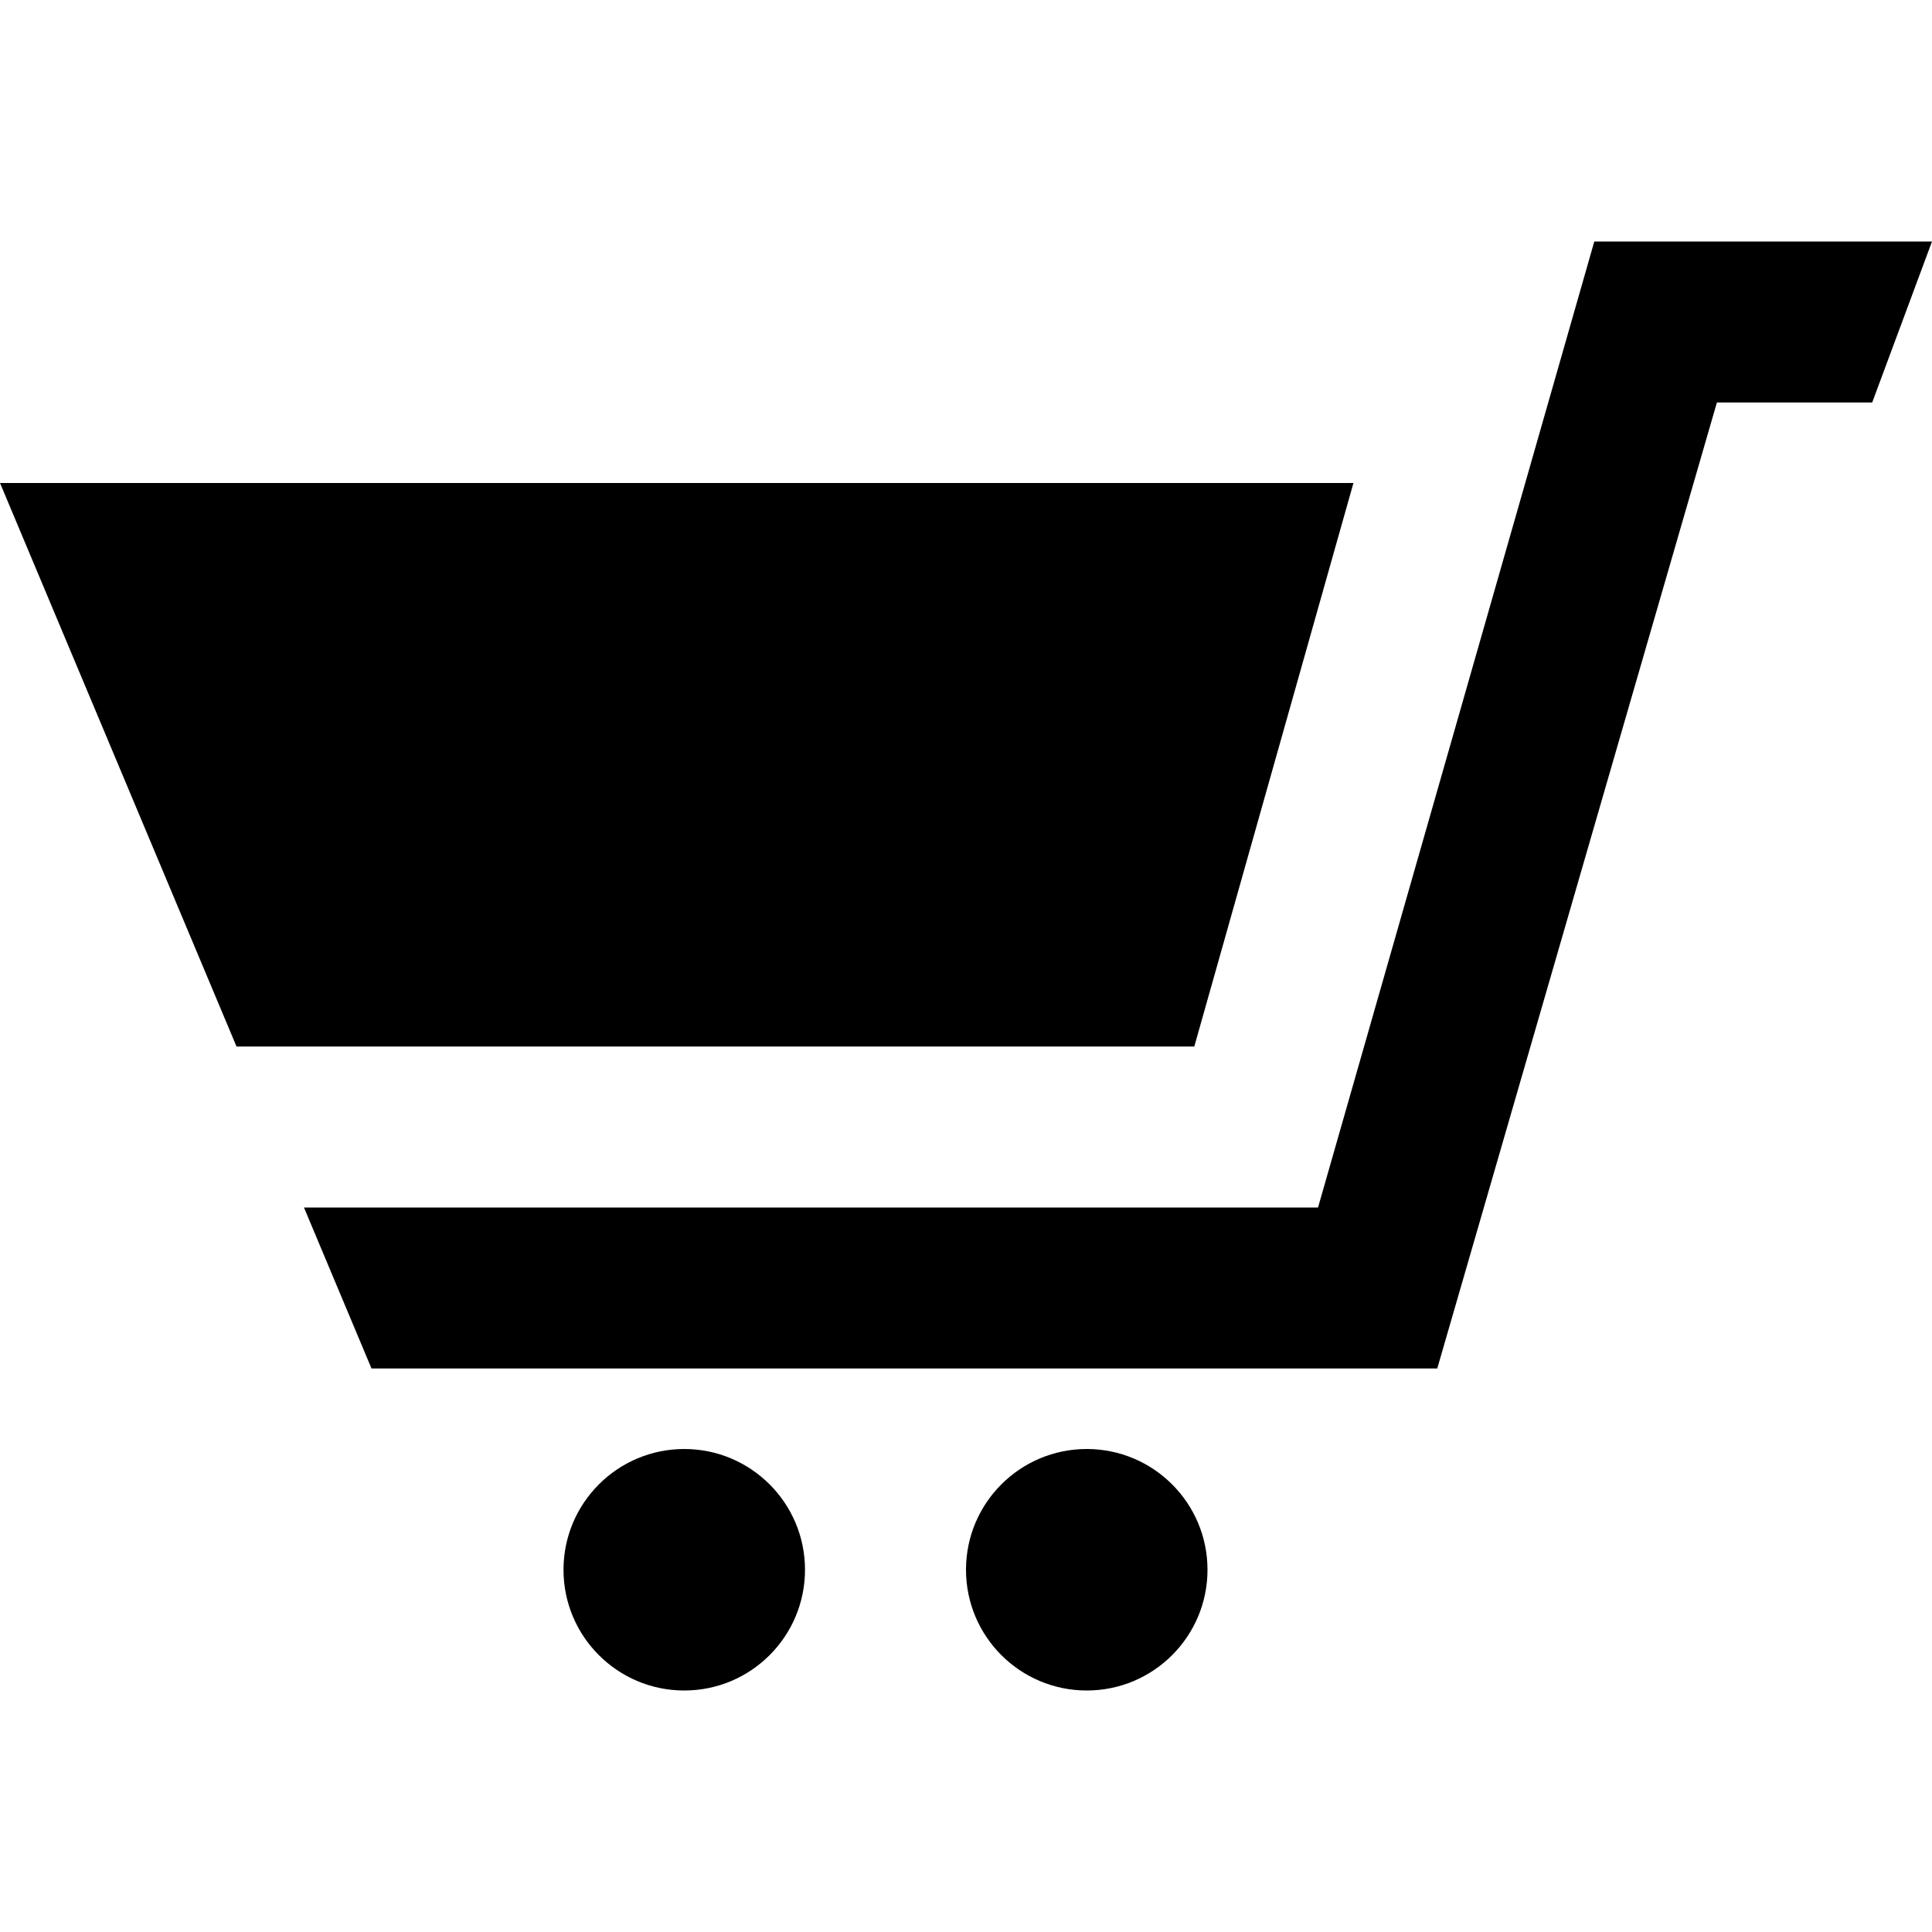
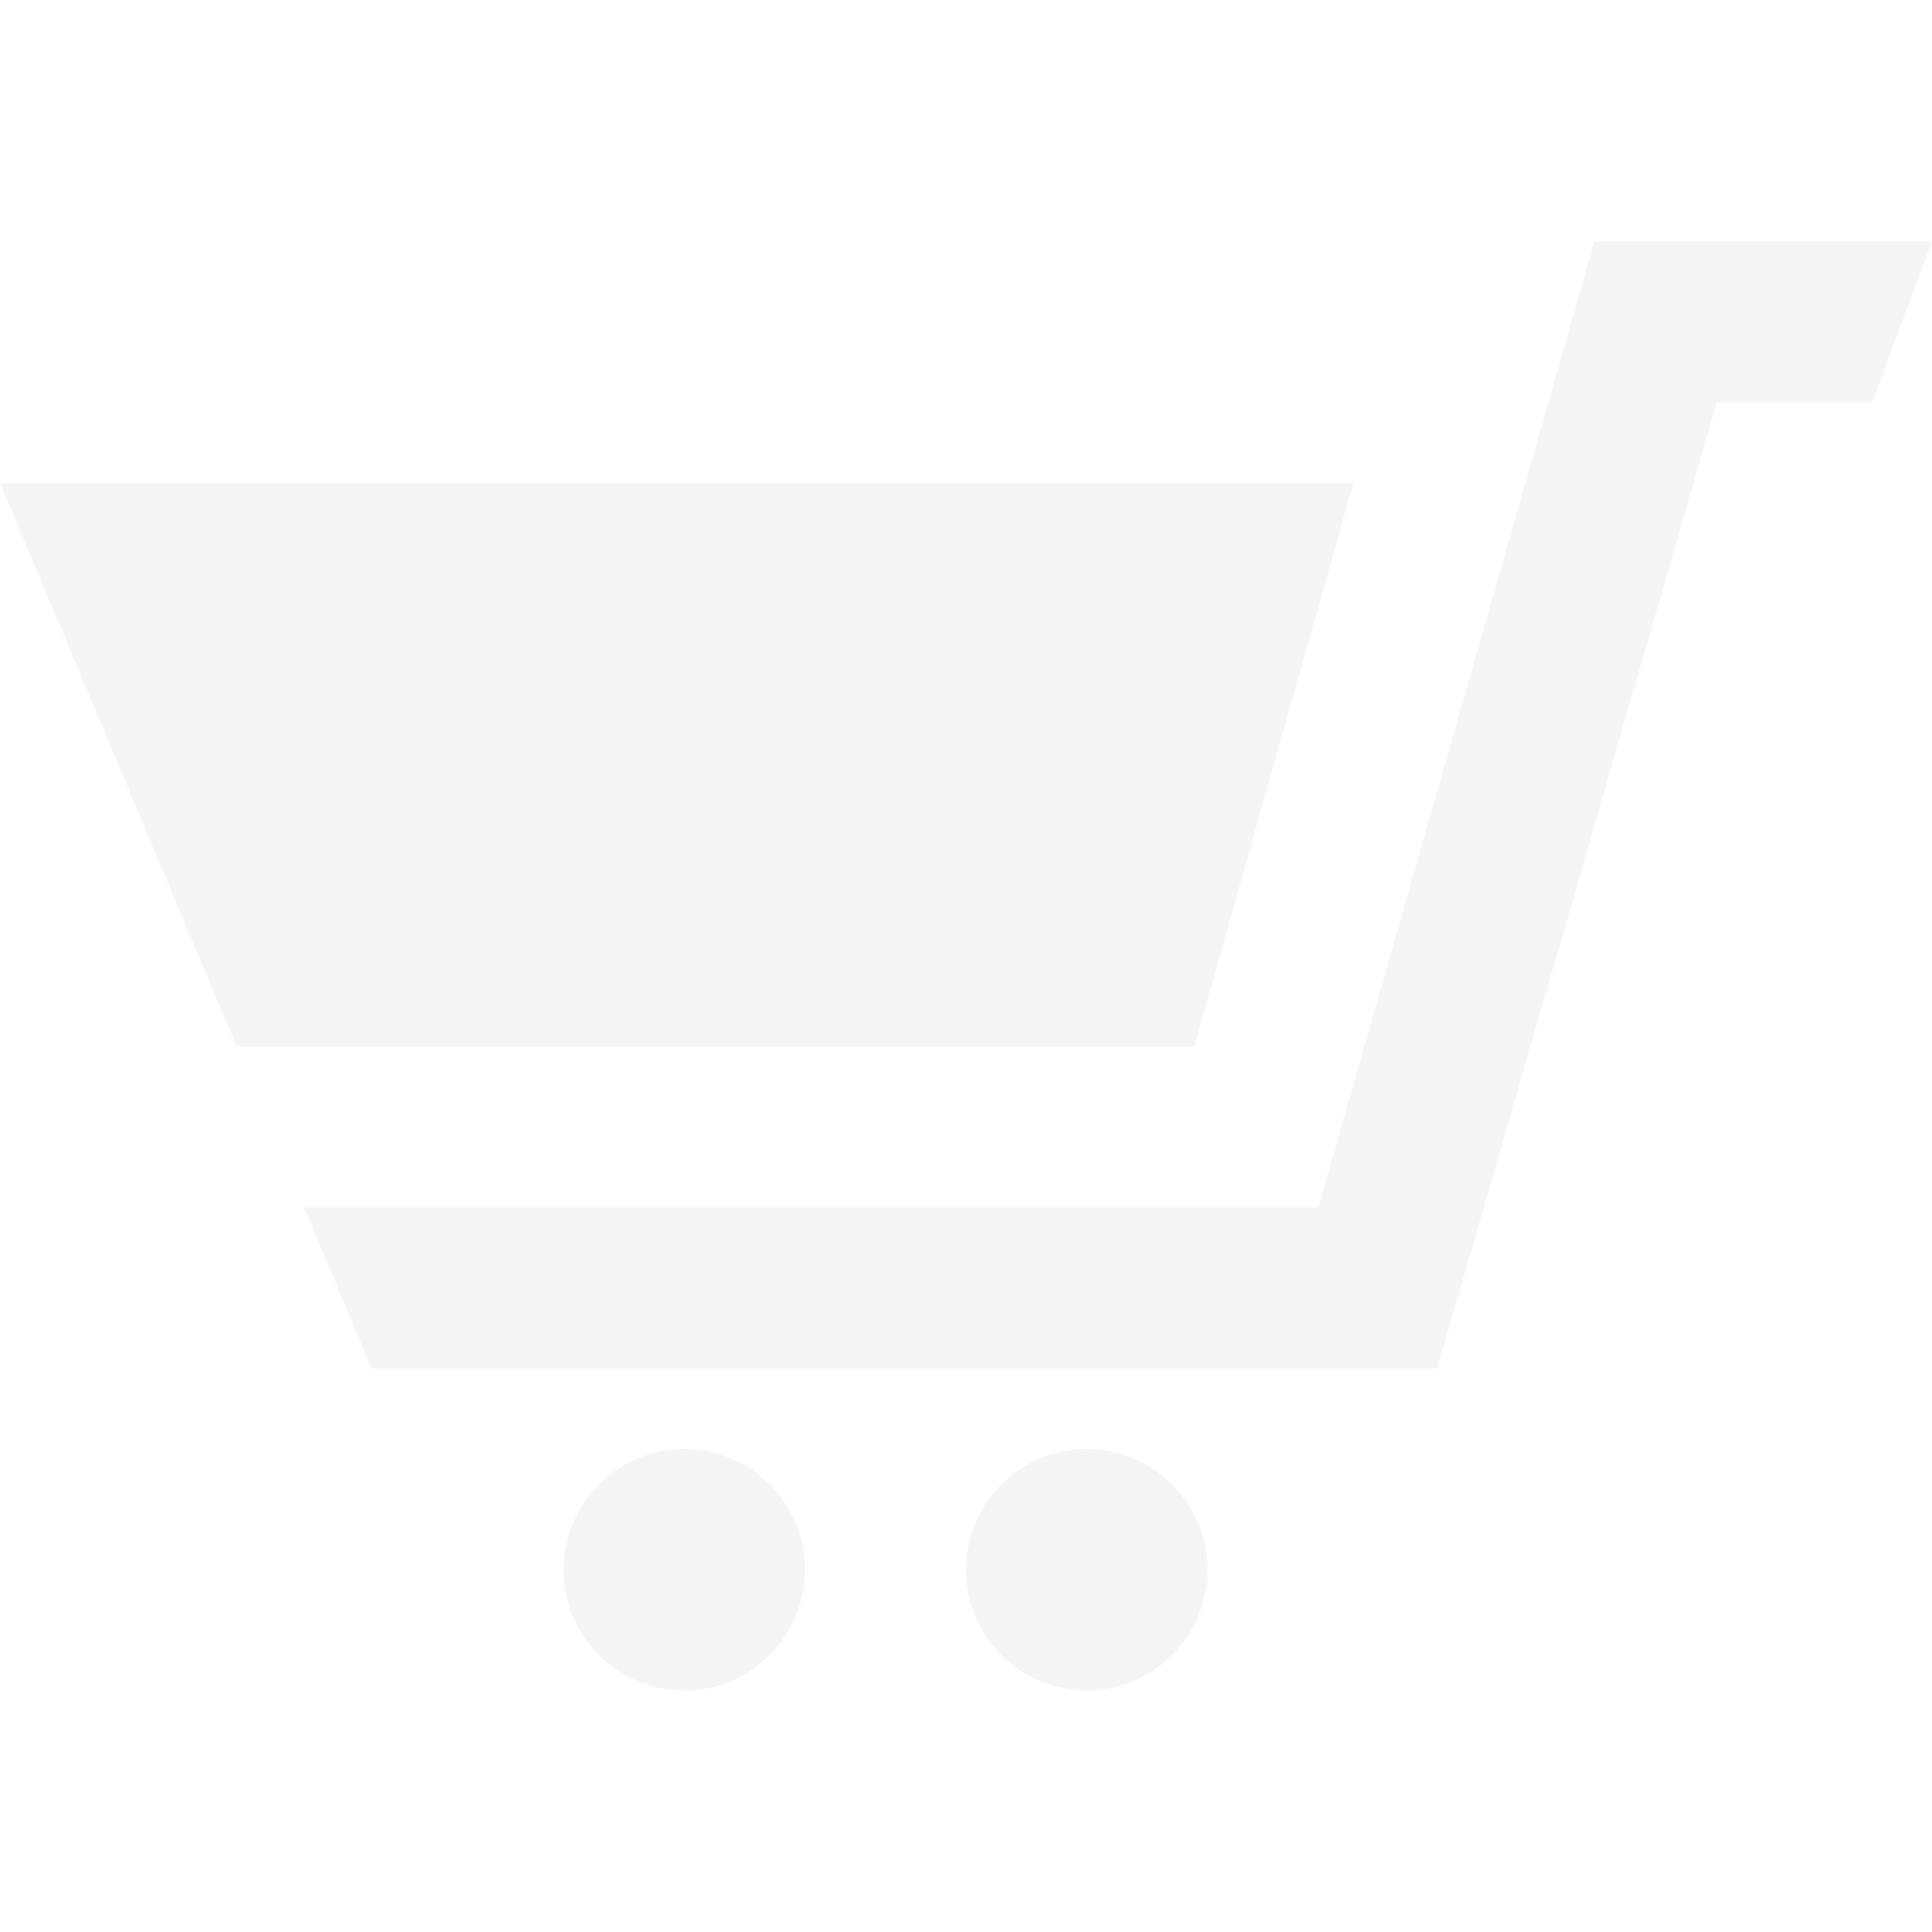
- <svg xmlns="http://www.w3.org/2000/svg" width="24" height="24" viewBox="0 0 24 24">
+ <svg xmlns="http://www.w3.org/2000/svg" fill="#f5f5f5" width="24" height="24" viewBox="0 0 24 24">
  <path d="M10 19.5c0 .829-.672 1.5-1.5 1.5s-1.5-.671-1.5-1.5c0-.828.672-1.5 1.5-1.5s1.5.672 1.5 1.5zm3.5-1.5c-.828 0-1.5.671-1.5 1.5s.672 1.5 1.5 1.5 1.5-.671 1.5-1.5c0-.828-.672-1.5-1.5-1.5zm1.336-5l1.977-7h-16.813l2.938 7h11.898zm4.969-10l-3.432 12h-12.597l.839 2h13.239l3.474-12h1.929l.743-2h-4.195z" />
</svg>
